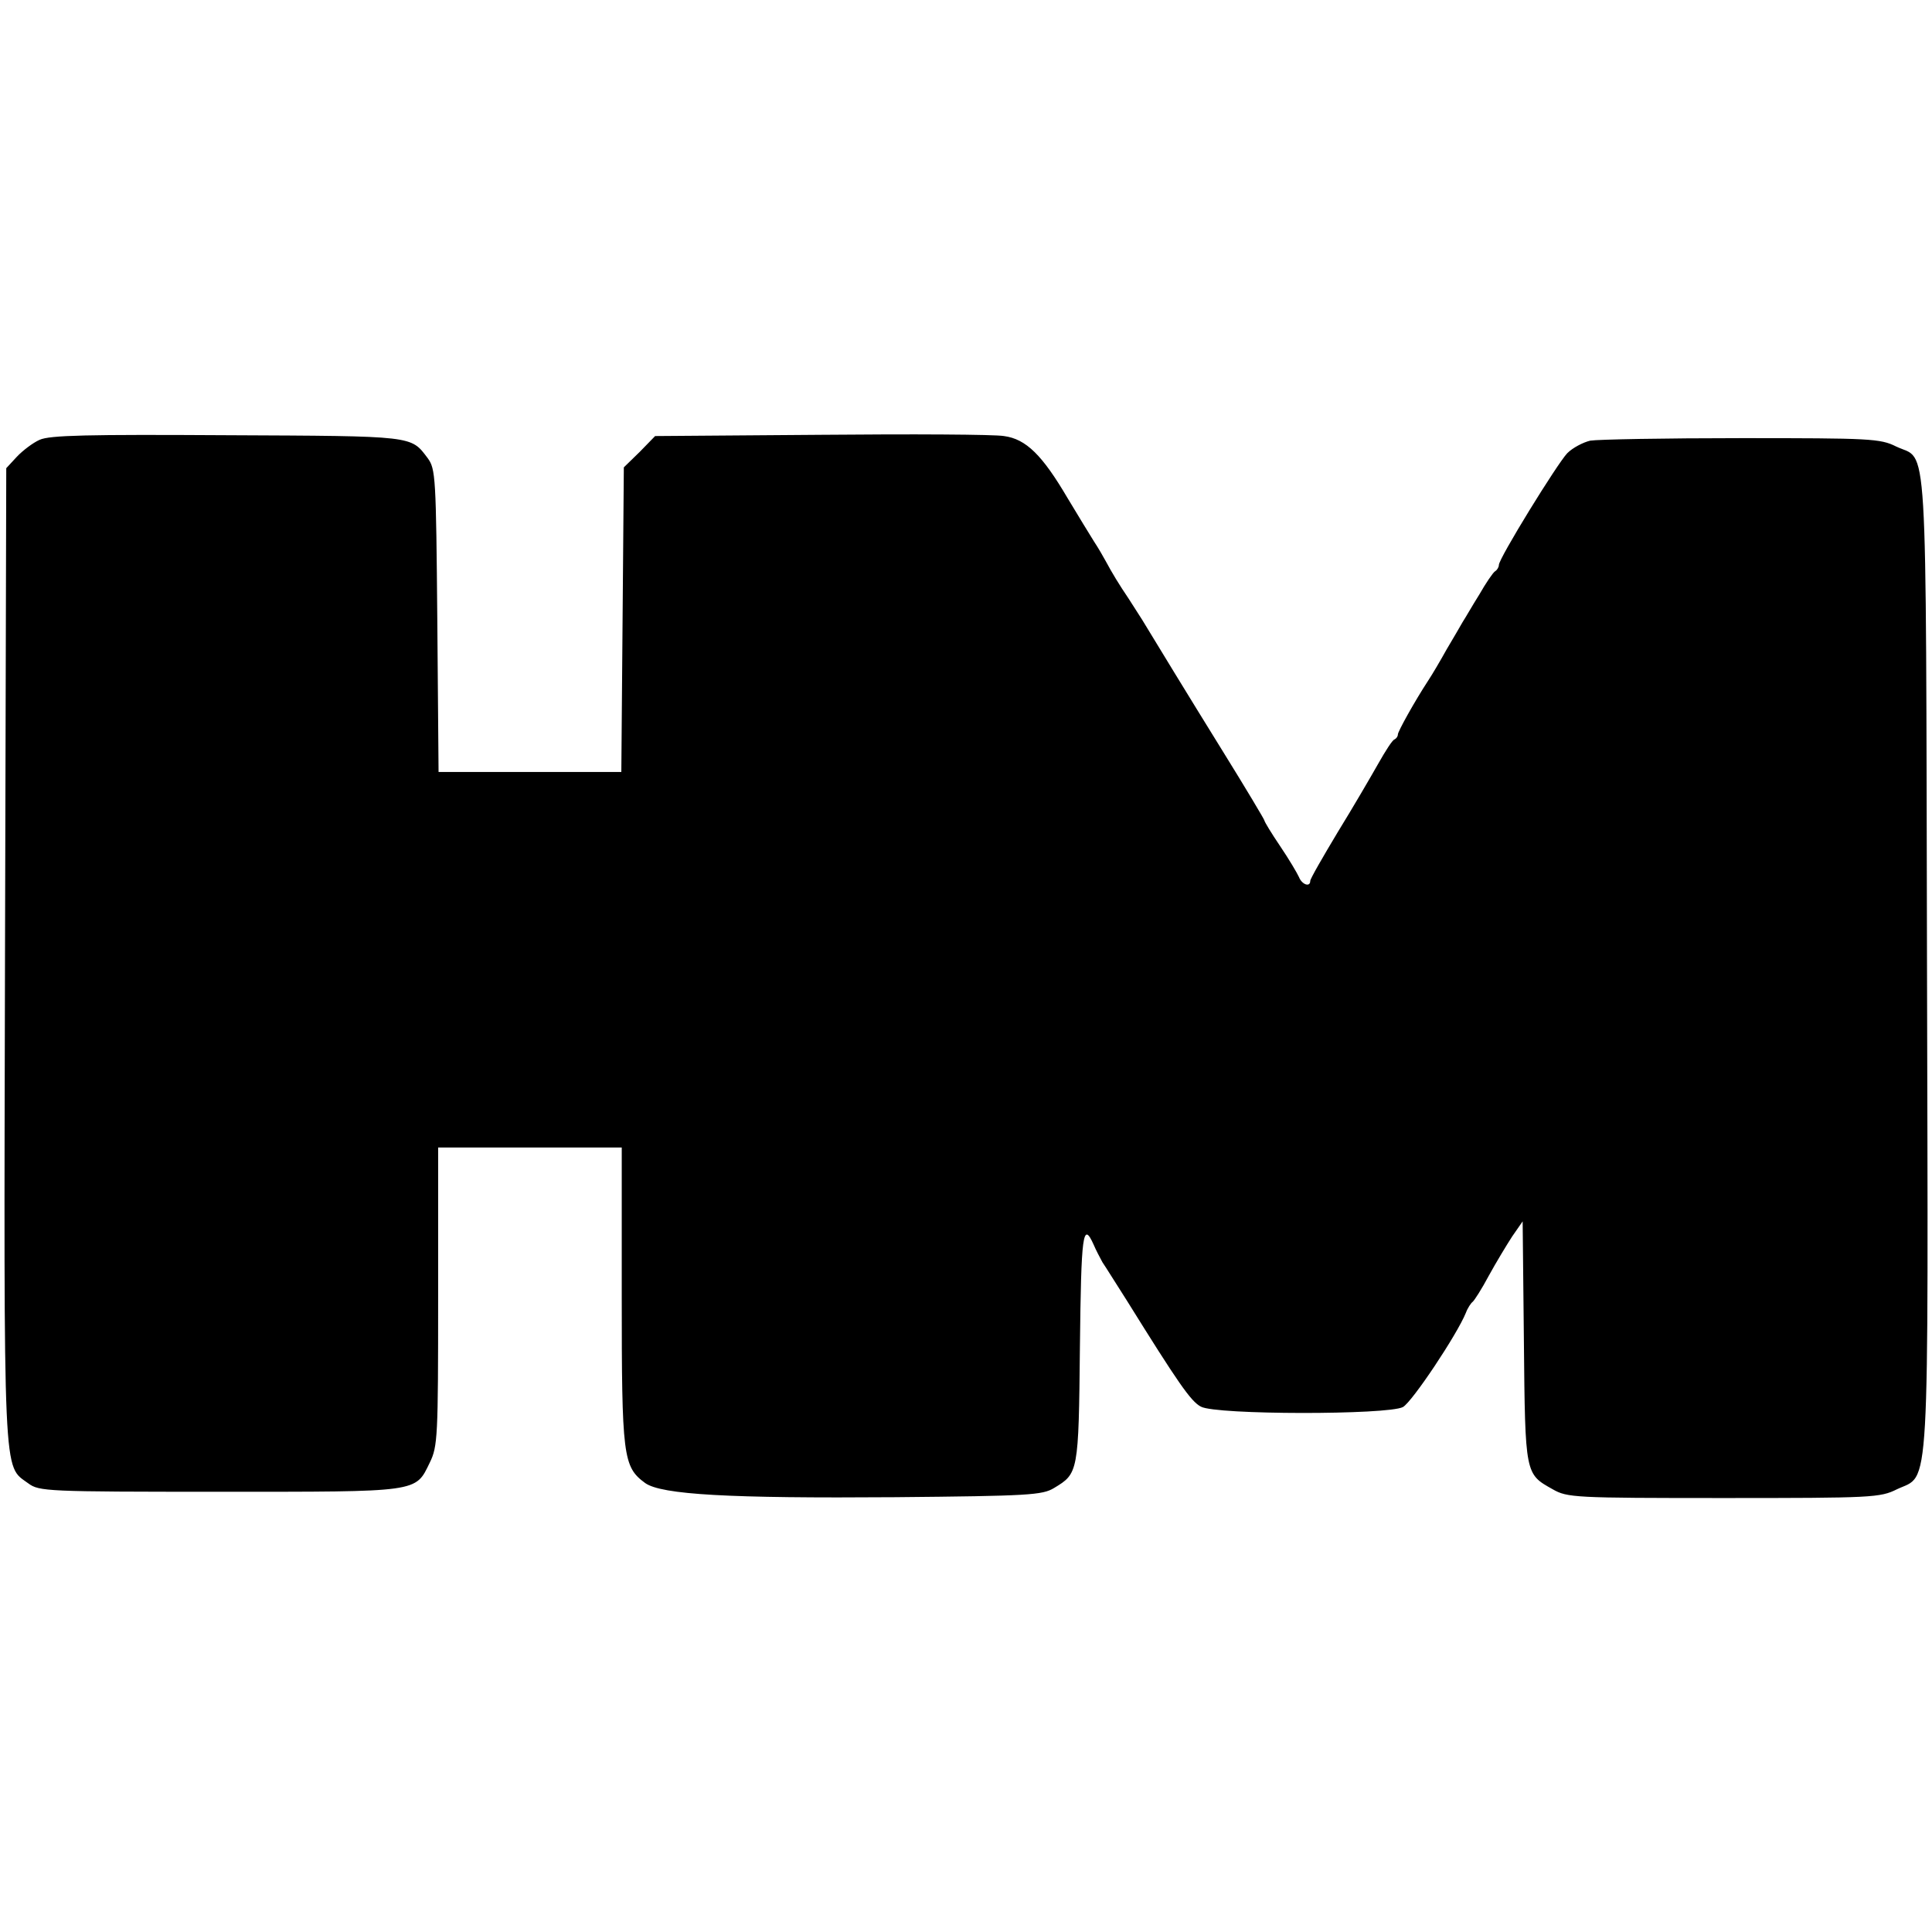
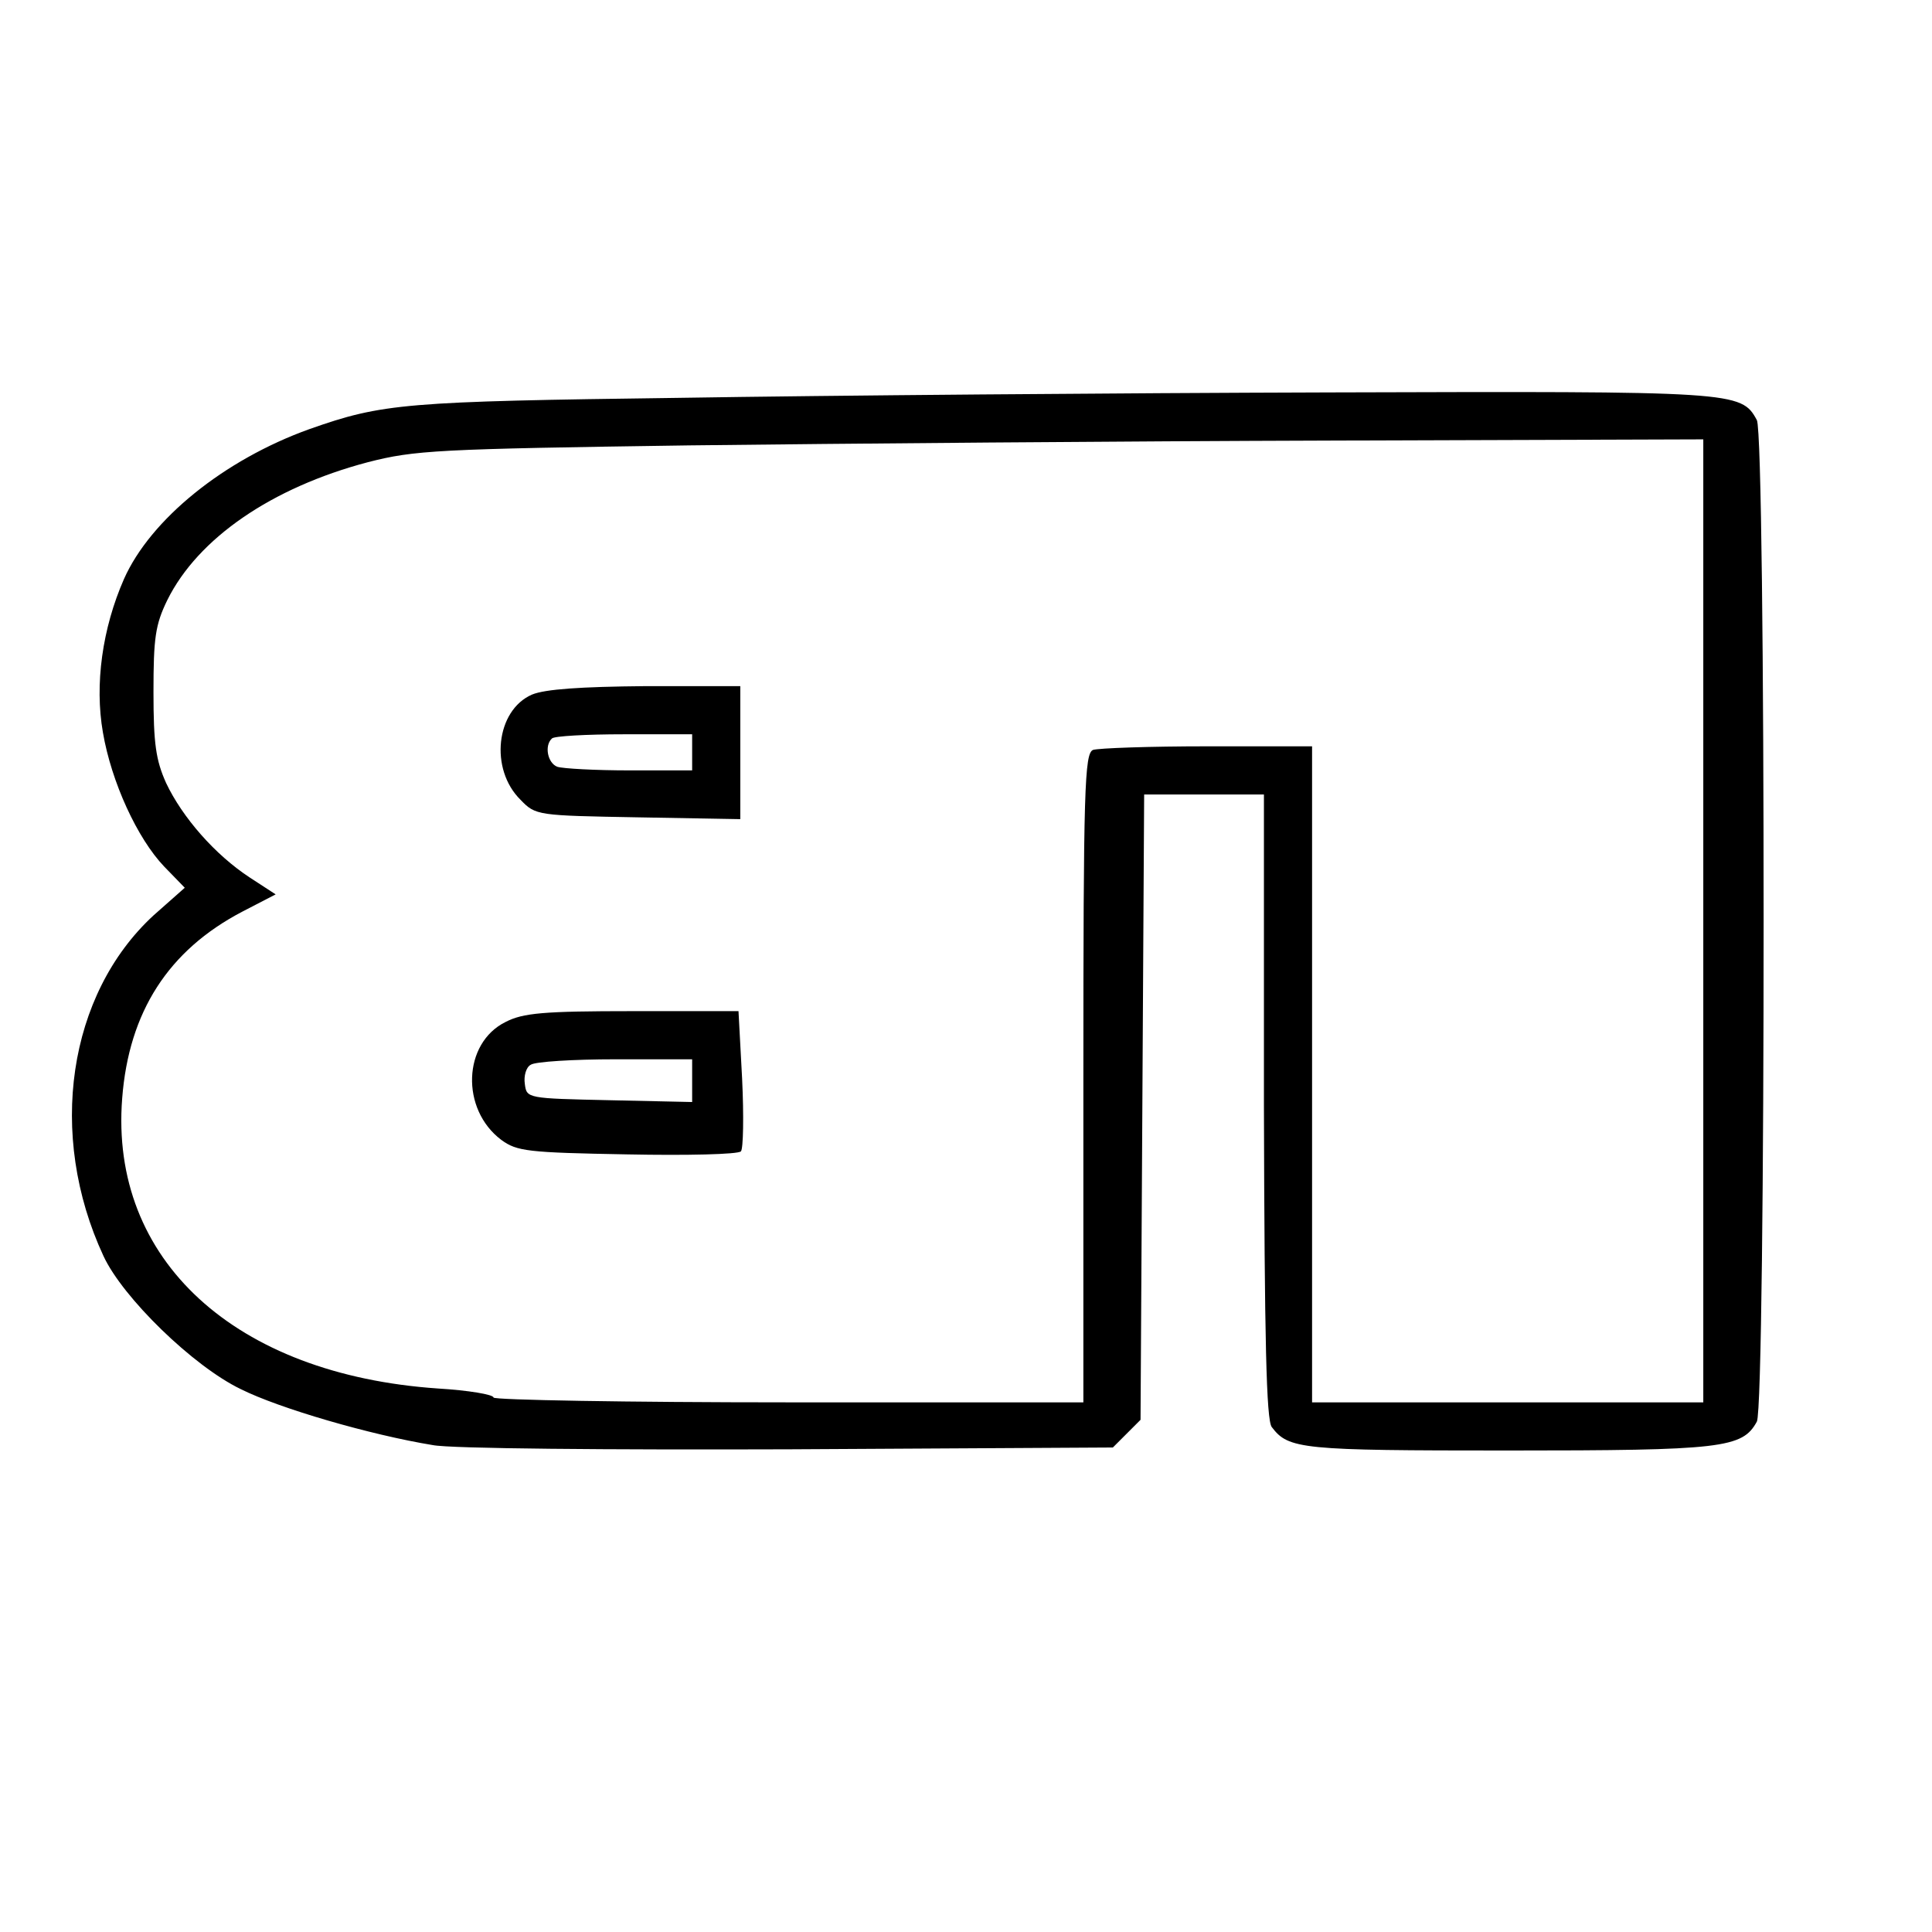
- <svg xmlns="http://www.w3.org/2000/svg" version="1.0" width="463pt" height="463pt" viewBox="0 0 463 463" preserveAspectRatio="xMidYMid meet">
-   <g transform="translate(0,463) scale(0.1,-0.1)" fill="#000000" stroke="none">
-     <path d="M95 3576 c-16 -7 -41 -26 -55 -41 l-25 -27 -3 -1166 c-3 -1280 -5 -1222 56 -1267 26 -19 43 -20 458 -20 482 0 469 -2 504 70 19 39 20 61 20 398 l0 357 220 0 220 0 0 -355 c0 -386 3 -410 56 -449 39 -28 202 -37 599 -34 321 3 353 5 381 22 58 35 59 36 62 339 3 270 7 302 33 244 5 -12 15 -31 21 -42 7 -10 33 -52 58 -91 122 -196 154 -243 178 -255 36 -20 448 -20 484 -1 22 12 130 174 151 226 4 11 12 23 16 26 4 3 22 31 39 63 17 31 43 74 56 94 l25 36 3 -289 c3 -319 3 -316 69 -353 35 -20 51 -21 410 -21 356 0 375 1 415 21 80 38 75 -47 72 1269 -3 1296 3 1193 -74 1230 -38 19 -62 20 -371 20 -182 0 -344 -3 -362 -6 -17 -4 -42 -17 -55 -30 -24 -25 -164 -252 -164 -268 0 -5 -4 -12 -9 -15 -5 -3 -22 -28 -38 -56 -17 -27 -34 -57 -40 -66 -5 -9 -22 -38 -38 -65 -15 -27 -35 -61 -45 -76 -32 -49 -72 -121 -72 -128 0 -5 -4 -10 -8 -12 -5 -1 -22 -28 -39 -58 -17 -30 -60 -104 -97 -164 -36 -60 -66 -112 -66 -117 0 -16 -20 -9 -27 9 -4 9 -24 43 -45 74 -21 31 -38 59 -38 62 0 2 -44 76 -98 163 -88 142 -161 262 -195 318 -7 11 -21 33 -32 50 -23 34 -40 62 -55 90 -6 11 -18 32 -28 47 -9 14 -38 62 -64 105 -60 102 -99 141 -152 148 -23 4 -220 5 -438 3 l-398 -3 -37 -38 -38 -37 -3 -365 -3 -365 -219 0 -219 0 -3 363 c-3 344 -4 363 -23 389 -41 54 -29 53 -480 55 -336 2 -426 0 -450 -11z" />
+ <svg xmlns="http://www.w3.org/2000/svg" version="1.0" width="321pt" height="321pt" viewBox="0 0 321 321" preserveAspectRatio="xMidYMid meet">
+   <g transform="translate(0,321) scale(0.1,-0.1)" fill="#000000" stroke="none">
+     <path d="M1130 2549 c-458 -6 -494 -9 -616 -52 -142 -51 -264 -150 -308 -249 -36 -82 -49 -175 -35 -255 14 -82 57 -176 102 -223 l34 -35 -52 -46 c-142 -131 -177 -364 -83 -566 32 -69 149 -183 228 -221 64 -32 215 -76 319 -93 29 -6 295 -8 592 -7 l538 3 23 23 23 23 3 519 3 520 99 0 100 0 0 -517 c1 -392 4 -522 13 -534 28 -37 49 -39 392 -39 357 0 390 4 414 48 15 29 15 1635 0 1664 -26 48 -35 48 -711 46 -348 -1 -833 -5 -1078 -9z m1700 -869 l0 -800 -325 0 -325 0 0 545 0 545 -174 0 c-96 0 -181 -3 -190 -6 -14 -6 -16 -63 -16 -545 l0 -539 -490 0 c-269 0 -490 4 -490 8 0 5 -42 12 -92 15 -338 23 -546 214 -525 482 11 144 77 246 199 310 l56 29 -43 28 c-58 38 -112 100 -139 157 -17 38 -21 65 -21 151 0 90 3 112 23 153 51 103 174 187 333 229 78 20 114 22 534 28 248 3 728 7 1068 8 l617 2 0 -800z" />
+     <path d="M884 2056 c-60 -26 -71 -124 -19 -175 25 -26 28 -26 195 -29 l170 -3 0 110 0 111 -157 0 c-109 -1 -167 -5 -189 -14z m266 -96 l0 -30 -104 0 c-57 0 -111 3 -120 6 -16 6 -22 35 -9 47 3 4 57 7 120 7 l113 0 0 -30z" />
+     <path d="M840 1512 c-71 -35 -75 -145 -7 -196 26 -19 44 -21 209 -24 99 -2 184 0 189 5 4 4 5 59 2 121 l-6 112 -176 0 c-148 0 -182 -3 -211 -18z m310 -97 l0 -36 -137 3 c-137 3 -138 3 -141 27 -2 13 2 28 10 32 7 5 70 9 141 9 l127 0 0 -35z" />
  </g>
</svg>
